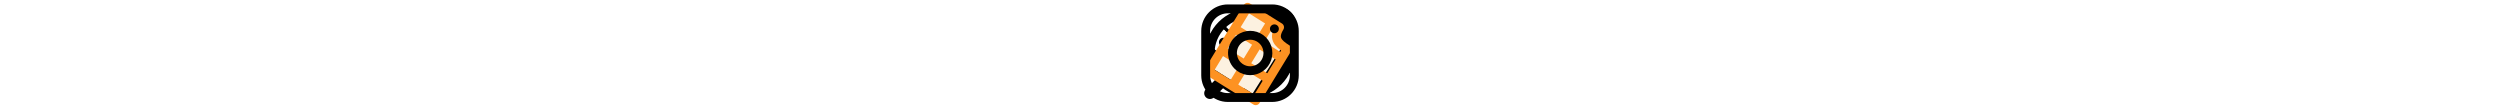
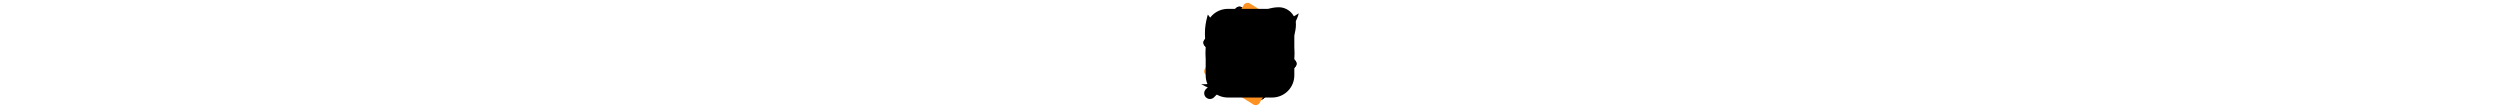
<svg xmlns="http://www.w3.org/2000/svg" viewBox="0 0 752 32">
  <svg id="spoon-icon" x="0" y="0" viewBox="0 0 32 32">
    <path d="M15.451 14.106a5.154 5.154 0 0 1-1.177-3.282c0-4.324 5.181-8.642 10.362-8.642a5.183 5.183 0 0 1 5.181 5.182c0 5.182-4.318 10.364-8.646 10.364a5.151 5.151 0 0 1-3.281-1.177L5.132 29.312a1.73 1.73 0 0 1-2.445-2.445l12.764-12.761z" />
  </svg>
  <svg id="coin-icon" x="0" y="0" viewBox="0 0 32 32">
    <path d="M16 2.667c-7.333 0-13.333 6-13.333 13.333s6 13.333 13.333 13.333 13.333-6 13.333-13.333S23.333 2.667 16 2.667zm0 24c-5.867 0-10.667-4.8-10.667-10.667S10.133 5.333 16 5.333 26.667 10.133 26.667 16 21.867 26.667 16 26.667z" />
    <path d="M17.733 14.667h-3.467c-.667 0-1.2-.533-1.2-1.2s.533-1.2 1.2-1.2h4.933c.8 0 1.333-.533 1.333-1.333s-.533-1.333-1.333-1.333h-1.867v-1.2c0-.8-.533-1.333-1.333-1.333s-1.333.533-1.333 1.333v1.2h-.4c-2.133 0-3.867 1.733-3.867 3.867s1.733 3.867 3.867 3.867h3.333c.667 0 1.2.533 1.2 1.2s-.533 1.2-1.2 1.2h-4.933c-.8 0-1.333.533-1.333 1.333s.533 1.333 1.333 1.333h2v1.2c0 .8.533 1.333 1.333 1.333s1.333-.533 1.333-1.333v-1.2h.4c2.133 0 3.867-1.733 3.867-3.867s-1.733-3.867-3.867-3.867z" />
  </svg>
  <svg id="choco-bar-icon" x="0" y="0" viewBox="0 0 32 32">
    <path d="m13.822 2.413 7.527 7.536.08-.08a.856.856 0 0 1 1.184-.013l.873.873c.305.305.315.77.083 1.094l-.004.007-.143.192 6.16 6.16c.55.55.55 1.43 0 1.98l-9.43 9.43c-.55.55-1.43.55-1.98 0l-4.447-4.447a.853.853 0 0 1-.612.317.842.842 0 0 1-.644-.246l-2.6-2.6a.856.856 0 0 1-.013-1.184l.006-.007.077-.076-7.527-7.527c-.55-.55-.55-1.43 0-1.98l9.43-9.43c.55-.55 1.43-.55 1.98 0v.001zm6.582 8.48-1.756-1.755a.59.59 0 0 0-.85 0l-3.58 3.58a.621.621 0 0 0-.179.43.602.602 0 0 0 .179.43l1.749 1.749.61-.61-1.565-1.565 3.21-3.22 1.569 1.574.613-.613zm-5.076 5.072-1.754-1.754a.59.59 0 0 0-.85 0l-3.59 3.59c-.24.23-.24.61 0 .85l1.752 1.752.616-.616-1.57-1.564 3.22-3.21 1.564 1.563.612-.611zM8.822 8.193l3.58 3.58c.24.24.62.24.85-.01l3.58-3.58a.57.57 0 0 0 .18-.42h.01c0-.15-.06-.31-.18-.43l-3.58-3.58a.602.602 0 0 0-.86 0l-3.58 3.59c-.24.23-.24.61 0 .85zm-5.07 5.07 3.58 3.58c.24.24.62.24.85 0l3.58-3.58a.578.578 0 0 0 .18-.43h.01c0-.16-.06-.31-.18-.43l-3.58-3.58a.59.59 0 0 0-.85 0l-3.59 3.59c-.24.23-.24.61 0 .85zm6.933 8.754 2.362 2.363 9.636-13.04-.655-.655-11.343 11.332z" />
    <path d="m13.822 2.413 7.527 7.536.08-.08a.856.856 0 0 1 1.184-.013l.873.873c.305.305.315.77.083 1.094l-.004.007-.143.192 6.16 6.16c.55.55.55 1.43 0 1.98l-9.43 9.43c-.55.55-1.43.55-1.98 0l-4.447-4.447a.853.853 0 0 1-.612.317.842.842 0 0 1-.644-.246l-2.6-2.6a.856.856 0 0 1-.013-1.184l.006-.007.077-.076-7.527-7.527c-.55-.55-.55-1.43 0-1.98l9.43-9.43c.55-.55 1.43-.55 1.98 0v.001zm6.582 8.48-1.756-1.755a.59.59 0 0 0-.85 0l-3.58 3.58a.621.621 0 0 0-.179.43.602.602 0 0 0 .179.43l1.749 1.749.61-.61-1.565-1.565 3.21-3.22 1.569 1.574.613-.613zm-5.076 5.072-1.754-1.754a.59.59 0 0 0-.85 0l-3.59 3.59c-.24.23-.24.61 0 .85l1.752 1.752.616-.616-1.57-1.564 3.22-3.21 1.564 1.563.612-.611zM8.822 8.193l3.58 3.58c.24.24.62.24.85-.01l3.58-3.58a.57.57 0 0 0 .18-.42h.01c0-.15-.06-.31-.18-.43l-3.58-3.58a.602.602 0 0 0-.86 0l-3.58 3.59c-.24.23-.24.61 0 .85zm-5.07 5.07 3.58 3.58c.24.24.62.24.85 0l3.58-3.58a.578.578 0 0 0 .18-.43h.01c0-.16-.06-.31-.18-.43l-3.58-3.58a.59.59 0 0 0-.85 0l-3.59 3.59c-.24.23-.24.61 0 .85zm6.933 8.754 2.362 2.363 9.636-13.04-.655-.655-11.343 11.332z" />
  </svg>
  <svg id="arrow-icon" x="0" y="0" viewBox="0 0 32 32">
    <path d="M16.947 17.867a1.334 1.334 0 0 1-1.894 0l-6.107-6.12a1.334 1.334 0 1 0-1.894 1.88l6.12 6.12a4.001 4.001 0 0 0 5.654 0l6.12-6.12a1.337 1.337 0 0 0-.434-2.172 1.331 1.331 0 0 0-1.46.292l-6.107 6.12z" />
  </svg>
  <svg id="chocolate-icon" x="0" y="0" viewBox="0 0 32 32">
    <path fill="#fcf1e0" d="M3.944 20.076 14.721 2.652l.64-.674 8.236 5.491.056 3.314 2.01 3.28-8.88 14.077-12.839-8.063z" />
    <path fill="none" stroke="#fd9222" stroke-linecap="round" stroke-linejoin="round" stroke-width="2.667" d="M21.635 23.88 7.45 15.016m3.911-6.417 14.186 8.864M10.63 25.864l11.736-19.25m4.81 8.175c-3.04-1.899-4.234-3.384-2.278-6.592l-9.626-6.015-11.736 19.25 14.185 8.864 9.454-15.507z" />
  </svg>
  <svg id="twitter" x="0" y="0" viewBox="0 0 32 32">
-     <path fill="none" stroke-linecap="round" stroke-linejoin="round" stroke-width="2.667" d="M30.667 4a14.542 14.542 0 0 1-4.187 2.04 5.975 5.975 0 0 0-6.637-1.661A5.981 5.981 0 0 0 16 10.04v1.333c-2.343.061-4.665-.459-6.759-1.513S4.68 6.297 3.333 4.379c0 0-4.667 12.954 7.333 18.287a15.519 15.519 0 0 1-9.333 2.667C13.333 32 28 25.333 28 10a5.966 5.966 0 0 0-.107-1.107A10.288 10.288 0 0 0 30.666 4z" />
+     <path stroke-linecap="round" stroke-linejoin="round" stroke-width="2.667" d="M30.667 4a14.542 14.542 0 0 1-4.187 2.04 5.975 5.975 0 0 0-6.637-1.661A5.981 5.981 0 0 0 16 10.04v1.333c-2.343.061-4.665-.459-6.759-1.513S4.68 6.297 3.333 4.379c0 0-4.667 12.954 7.333 18.287a15.519 15.519 0 0 1-9.333 2.667C13.333 32 28 25.333 28 10a5.966 5.966 0 0 0-.107-1.107A10.288 10.288 0 0 0 30.666 4z" />
  </svg>
  <svg id="instagram" x="0" y="0" viewBox="0 0 32 32">
-     <path fill="none" stroke="#000" stroke-linecap="round" stroke-linejoin="round" stroke-width="2.667" d="M22.667 2.667H9.334a6.667 6.667 0 0 0-6.667 6.667v13.333a6.667 6.667 0 0 0 6.667 6.667h13.333a6.667 6.667 0 0 0 6.667-6.667V9.334a6.667 6.667 0 0 0-6.667-6.667z" />
-     <path fill="none" stroke="#000" stroke-linecap="round" stroke-linejoin="round" stroke-width="2.667" d="M21.333 15.16a5.329 5.329 0 0 1-2.878 5.546 5.337 5.337 0 0 1-6.169-.992 5.33 5.33 0 0 1 1.316-8.505 5.336 5.336 0 0 1 6.228.962 5.328 5.328 0 0 1 1.504 2.989zM23.333 8.667h.013" />
+     <path stroke-linecap="round" stroke-linejoin="round" stroke-width="2.667" d="M22.667 2.667H9.334a6.667 6.667 0 0 0-6.667 6.667v13.333a6.667 6.667 0 0 0 6.667 6.667h13.333a6.667 6.667 0 0 0 6.667-6.667V9.334a6.667 6.667 0 0 0-6.667-6.667z" />
+     <path stroke-linecap="round" stroke-linejoin="round" stroke-width="2.667" d="M21.333 15.16a5.329 5.329 0 0 1-2.878 5.546 5.337 5.337 0 0 1-6.169-.992 5.33 5.33 0 0 1 1.316-8.505 5.336 5.336 0 0 1 6.228.962 5.328 5.328 0 0 1 1.504 2.989zM23.333 8.667h.013" />
  </svg>
</svg>
